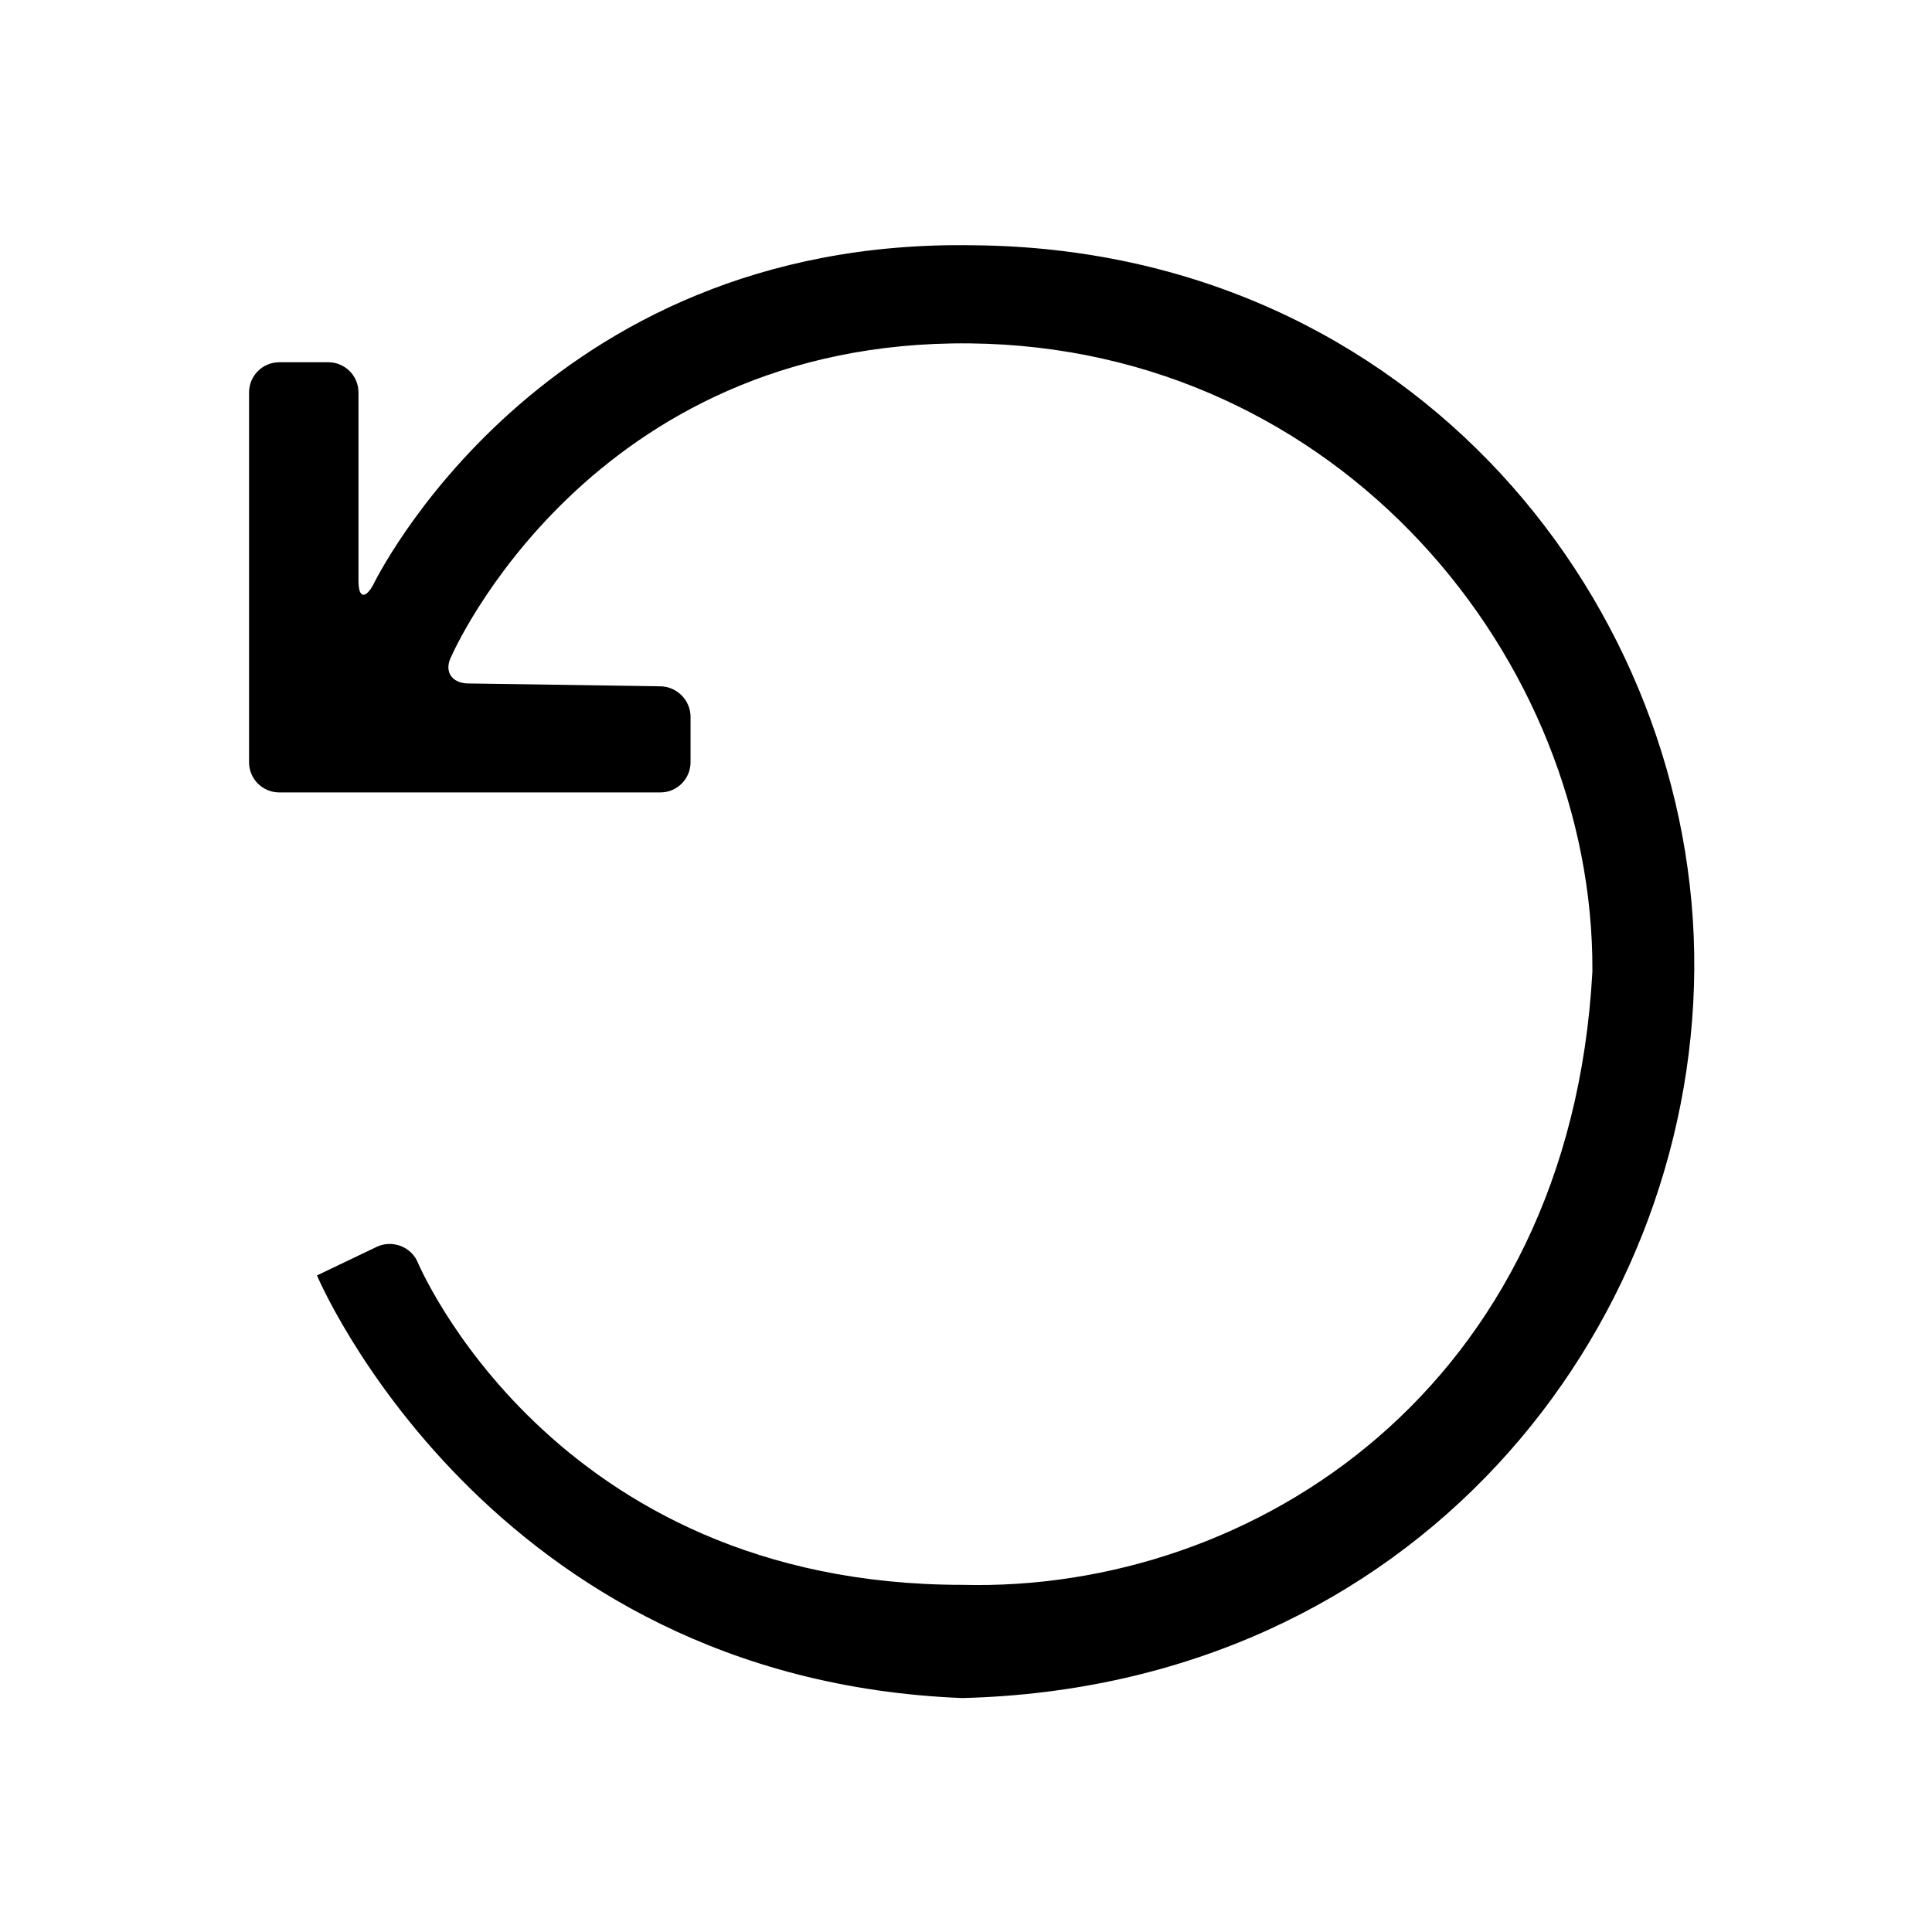
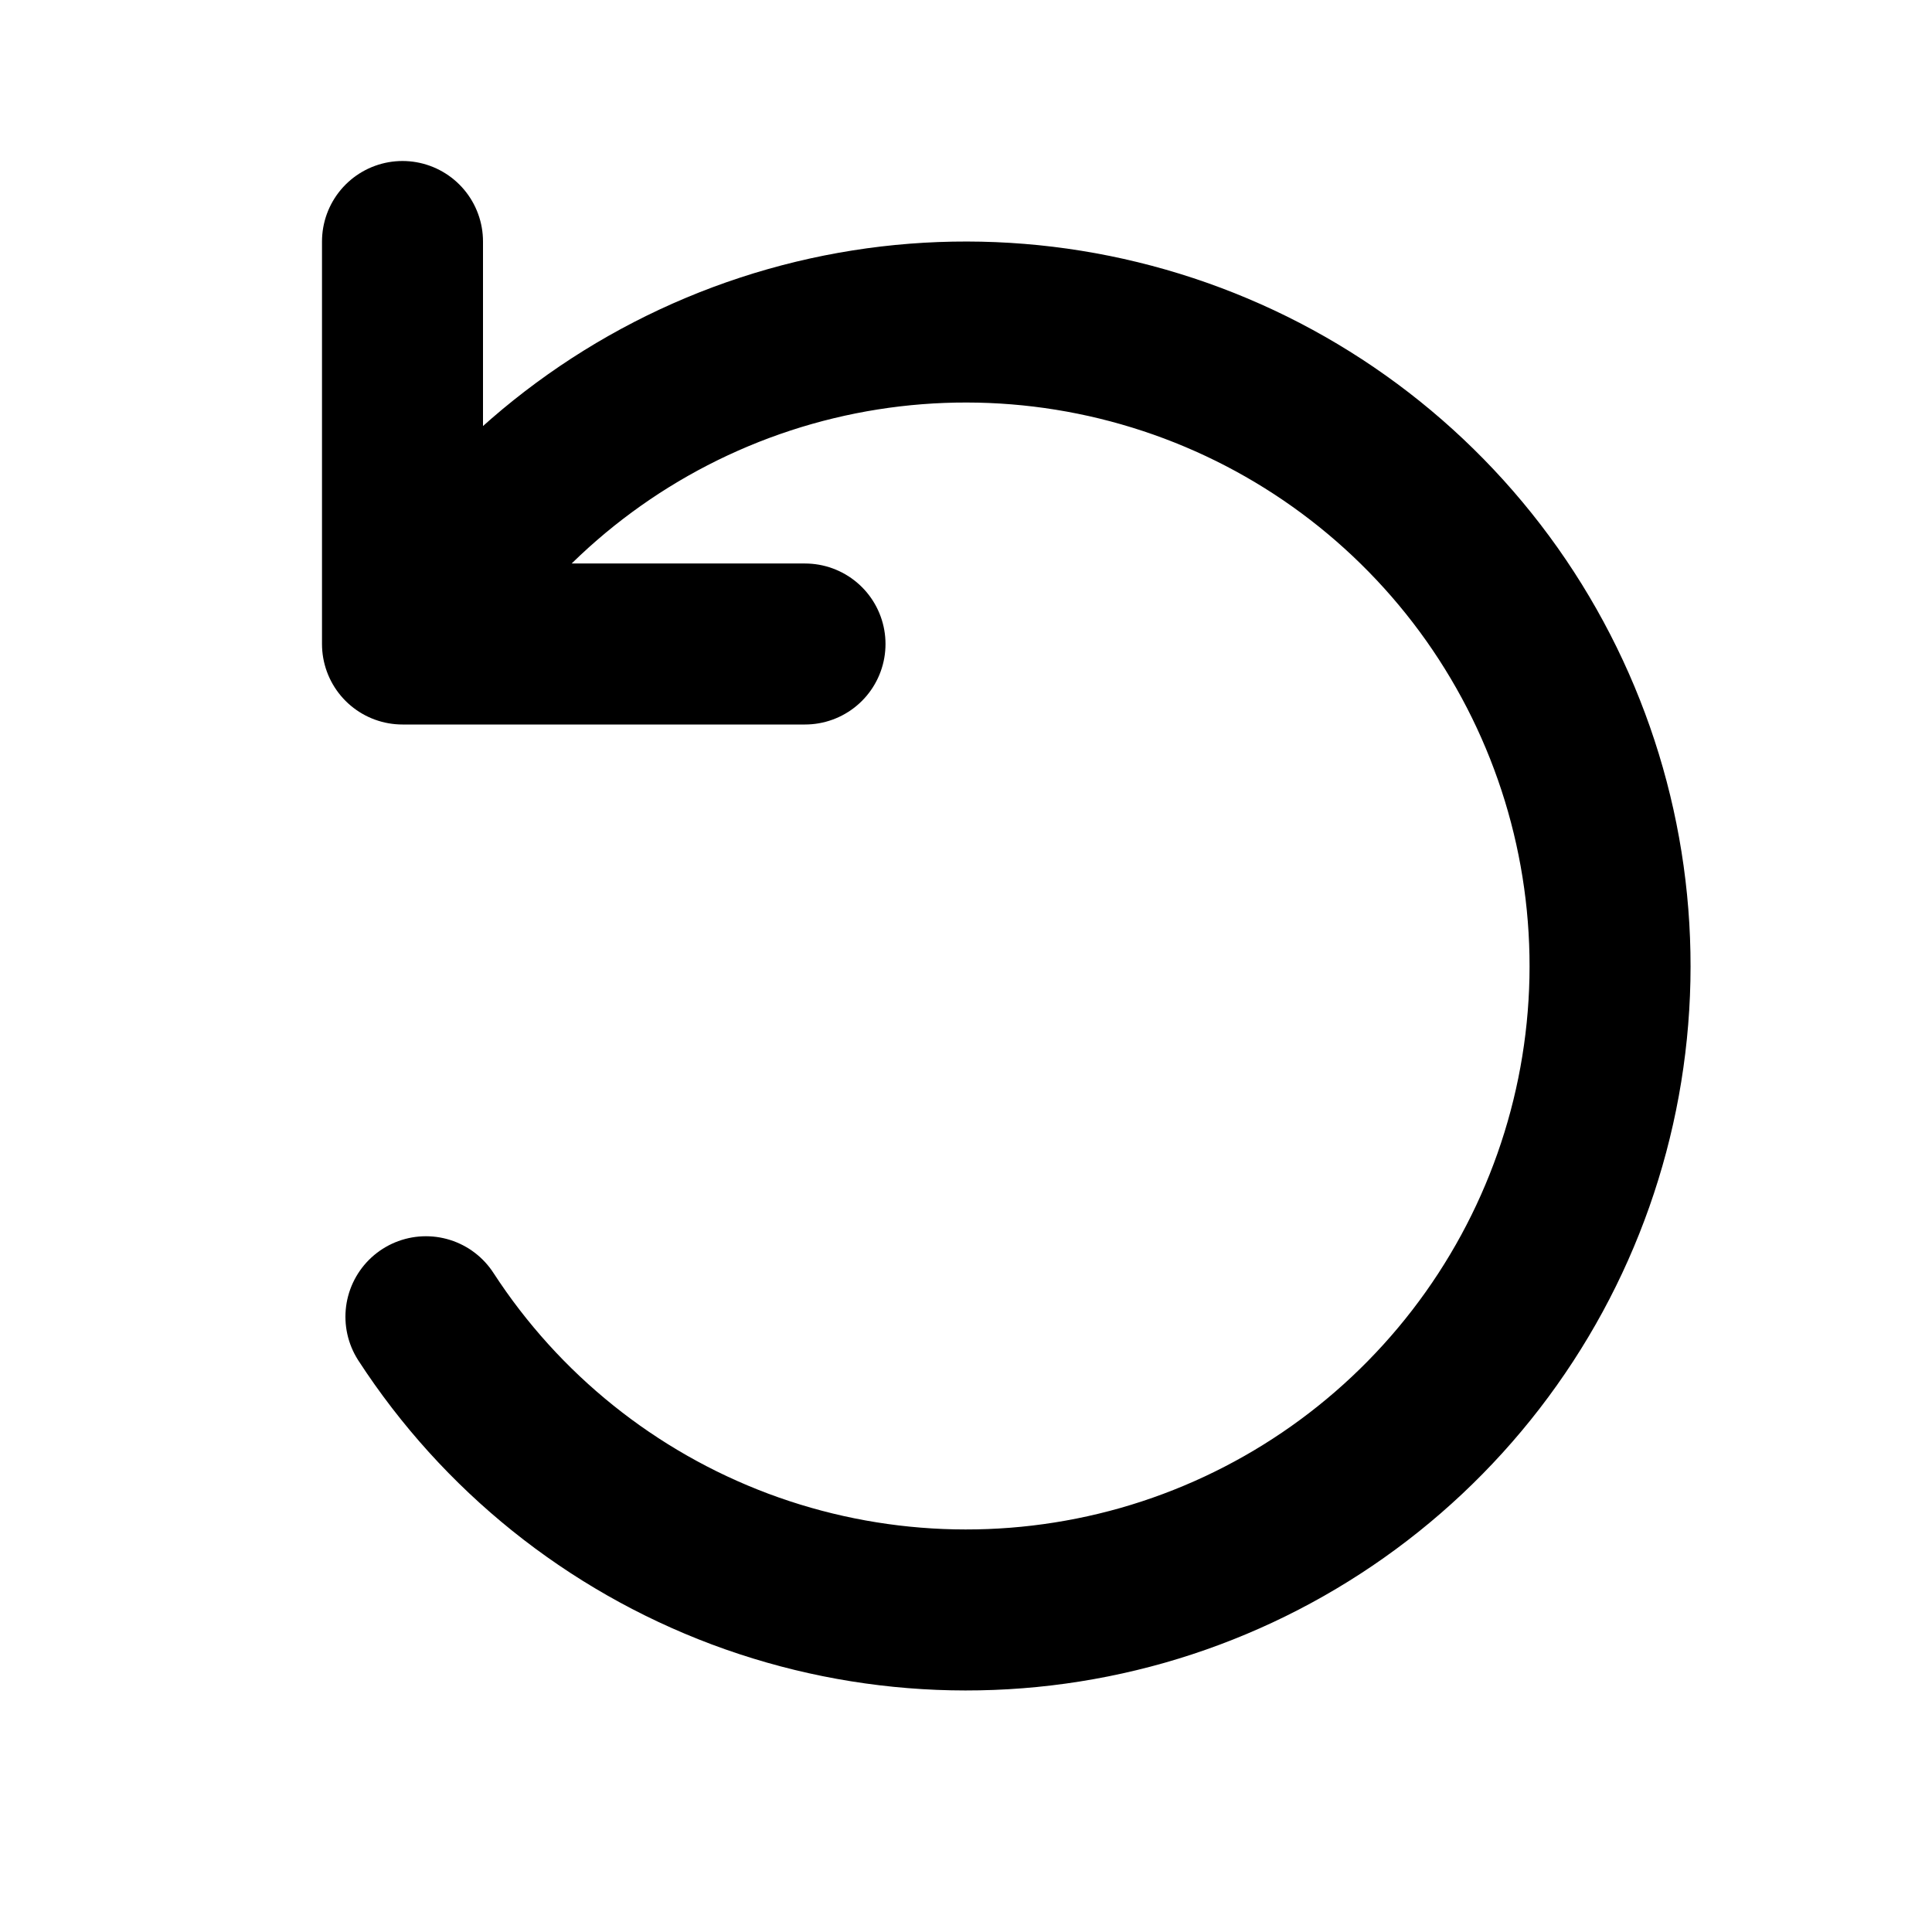
- <svg xmlns="http://www.w3.org/2000/svg" fill="#000000" width="800px" height="800px" viewBox="0 0 256 256">
-   <path d="M55.265 167.072c-.975-1.973-3.388-2.796-5.372-1.847L42 169s22.5 53.5 85.5 56c60-1.5 96.627-48.626 97-96.5.373-47.874-37-95.5-95.5-96-57.5-1-79.556 45.004-79.556 45.004-1.073 1.93-1.944 1.698-1.944-.501V51.997a4 4 0 0 0-4-3.997H37c-2.209 0-4 1.8-4 4.008v48.984A3.998 3.998 0 0 0 36.998 105h50.504a3.995 3.995 0 0 0 3.998-3.993v-6.014c0-2.205-1.79-4.02-4.008-4.053l-25.484-.38c-2.214-.033-3.223-1.679-2.182-3.628C59.826 86.932 78 45 128.5 45.5c49 .5 82.751 41.929 82.5 83.242C208 184 166 211 127.5 210c-54.5 0-72.235-42.928-72.235-42.928z" fill-rule="evenodd" />
+ <svg xmlns="http://www.w3.org/2000/svg" width="800px" height="800px" viewBox="0 0 24 24" fill="none" transform="matrix(1, 0, 0, 1, 0, 0)">
+   <g id="SVGRepo_bgCarrier" stroke-width="0" />
+   <g id="SVGRepo_tracerCarrier" stroke-linecap="round" stroke-linejoin="round" />
+   <g id="SVGRepo_iconCarrier">
+     <g id="Edit / Undo">
+       <path id="Vector" d="M10 8H5V3M5.291 16.357C6.223 17.792 7.59 18.89 9.192 19.491C10.794 20.091 12.547 20.162 14.193 19.694C15.838 19.225 17.289 18.241 18.334 16.887C19.38 15.532 19.963 13.878 19.999 12.168C20.035 10.457 19.521 8.78 18.534 7.383C17.546 5.986 16.137 4.942 14.512 4.405C12.888 3.868 11.134 3.865 9.508 4.398C7.883 4.931 6.471 5.971 5.479 7.366" stroke="#000000" stroke-width="2" stroke-linecap="round" stroke-linejoin="round" />
+     </g>
+   </g>
</svg>
